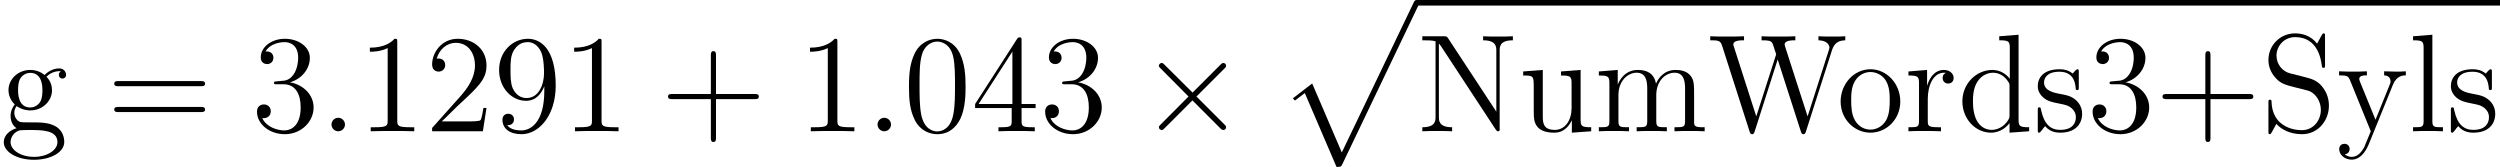
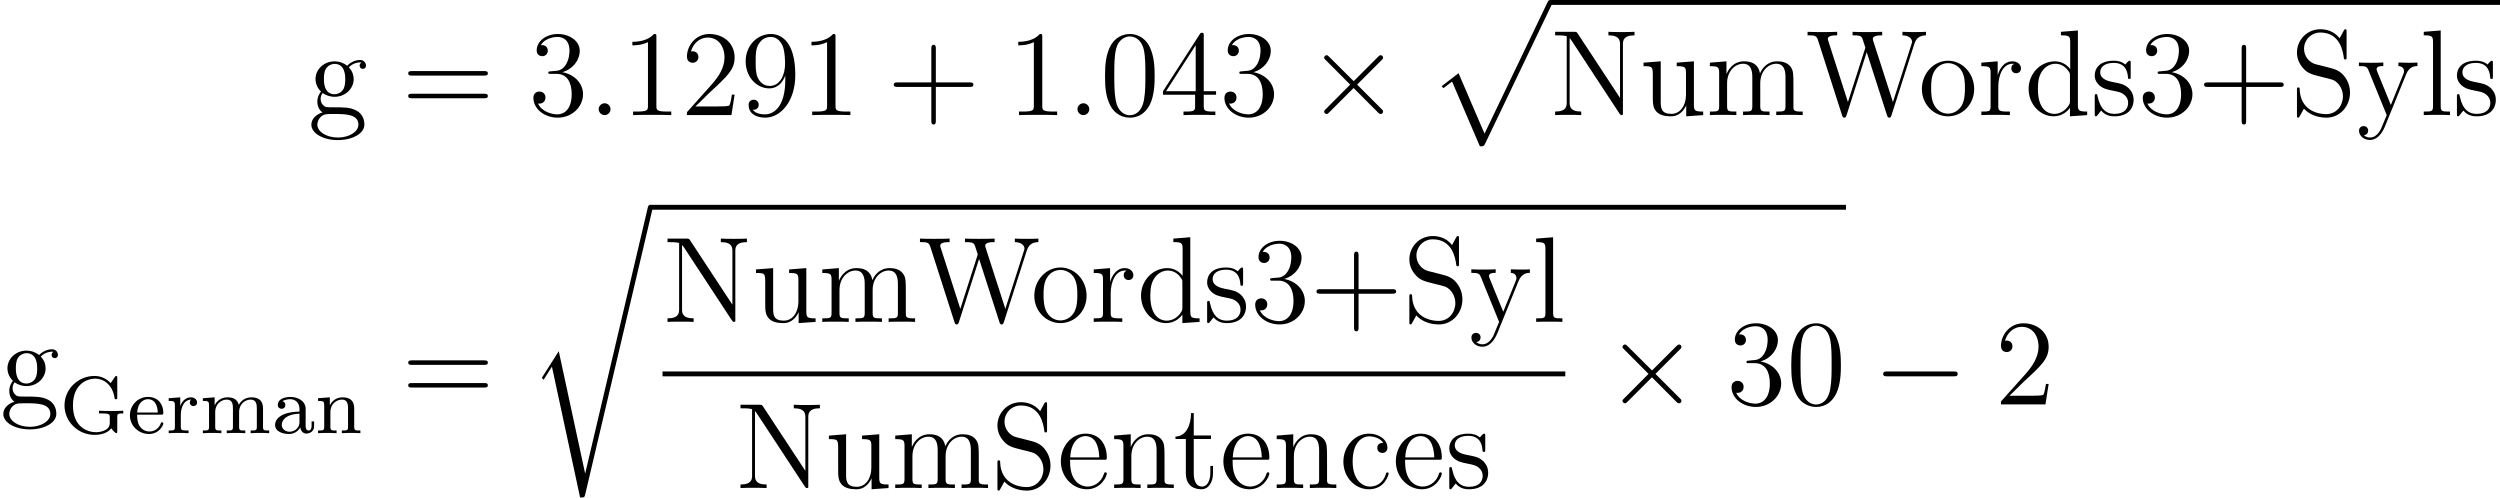
- <svg xmlns="http://www.w3.org/2000/svg" xmlns:xlink="http://www.w3.org/1999/xlink" version="1.1" width="242.819pt" height="16.211pt" viewBox="-.239 -.231 242.819 16.211">
+ <svg xmlns="http://www.w3.org/2000/svg" xmlns:xlink="http://www.w3.org/1999/xlink" version="1.1" width="276.946pt" height="55.113pt" viewBox="-.239 -.292 276.946 55.113">
  <defs>
+     <path id="g3-71" d="M5.643-1.578C5.643-1.897 5.675-1.937 6.233-1.937V-2.2C5.826-2.176 5.603-2.176 5.149-2.176C4.806-2.176 4.16-2.176 3.85-2.2V-1.937H4.129C4.886-1.937 4.91-1.841 4.91-1.546V-1.036C4.91-.877 4.91-.55 4.487-.319C4.089-.096 3.642-.096 3.547-.096C2.734-.096 1.299-.59 1.299-2.726C1.299-4.886 2.758-5.348 3.491-5.348C4.288-5.348 5.181-4.766 5.38-3.451C5.388-3.371 5.396-3.324 5.507-3.324C5.643-3.324 5.643-3.379 5.643-3.531V-5.404C5.643-5.531 5.643-5.611 5.539-5.611C5.483-5.611 5.475-5.603 5.404-5.499L4.997-4.91C4.655-5.276 4.129-5.611 3.411-5.611C1.817-5.611 .47-4.328 .47-2.726C.47-1.14 1.777 .167 3.435 .167C4.049 .167 4.734-.016 5.053-.486C5.197-.263 5.467 0 5.547 0C5.643 0 5.643-.088 5.643-.207V-1.578Z" />
+     <path id="g3-97" d="M3.347-2.375C3.347-3.156 2.59-3.555 1.865-3.555C1.203-3.555 .614-3.3 .614-2.774C.614-2.534 .781-2.391 .988-2.391C1.211-2.391 1.363-2.55 1.363-2.766C1.363-2.957 1.243-3.092 1.068-3.132C1.363-3.332 1.793-3.332 1.849-3.332C2.295-3.332 2.742-3.021 2.742-2.367V-2.12C2.279-2.096 1.745-2.072 1.188-1.841C.486-1.538 .351-1.076 .351-.813C.351-.128 1.156 .08 1.706 .08C2.287 .08 2.646-.247 2.821-.566C2.861-.263 3.068 .04 3.419 .04C3.499 .04 4.176 .008 4.176-.717V-1.156H3.929V-.717C3.929-.391 3.81-.263 3.642-.263C3.347-.263 3.347-.63 3.347-.717V-2.375ZM2.742-1.124C2.742-.351 2.088-.143 1.769-.143C1.355-.143 1.004-.422 1.004-.805C1.004-1.331 1.498-1.873 2.742-1.913V-1.124Z" />
+     <path id="g3-101" d="M3.292-1.817C3.467-1.817 3.515-1.817 3.515-2C3.515-2.71 3.124-3.555 2-3.555C1.012-3.555 .239-2.734 .239-1.745C.239-.717 1.1 .08 2.104 .08C3.116 .08 3.515-.773 3.515-.956C3.515-.988 3.491-1.068 3.387-1.068C3.3-1.068 3.284-1.012 3.268-.964C2.981-.191 2.295-.167 2.152-.167C1.793-.167 1.427-.335 1.188-.701S.948-1.578 .948-1.817H3.292ZM.956-2.024C1.028-3.14 1.706-3.332 2-3.332C2.933-3.332 2.965-2.208 2.973-2.024H.956Z" />
+     <path id="g3-109" d="M6.225-2.415C6.225-3.061 5.946-3.515 5.077-3.515C4.344-3.515 3.977-3.013 3.85-2.782C3.706-3.355 3.252-3.515 2.734-3.515C1.961-3.515 1.594-2.965 1.49-2.75H1.482V-3.515L.327-3.427V-3.164C.869-3.164 .933-3.108 .933-2.718V-.622C.933-.263 .837-.263 .327-.263V0C.669-.024 1.02-.024 1.235-.024C1.467-.024 1.801-.024 2.144 0V-.263C1.634-.263 1.538-.263 1.538-.622V-2.064C1.538-2.901 2.168-3.292 2.67-3.292C3.188-3.292 3.276-2.885 3.276-2.447V-.622C3.276-.263 3.18-.263 2.67-.263V0C3.013-.024 3.363-.024 3.579-.024C3.81-.024 4.144-.024 4.487 0V-.263C3.977-.263 3.881-.263 3.881-.622V-2.064C3.881-2.901 4.511-3.292 5.013-3.292C5.531-3.292 5.619-2.885 5.619-2.447V-.622C5.619-.263 5.523-.263 5.013-.263V0C5.356-.024 5.707-.024 5.922-.024C6.153-.024 6.488-.024 6.83 0V-.263C6.32-.263 6.225-.263 6.225-.622V-2.415Z" />
+     <path id="g3-110" d="M3.873-2.415C3.873-3.084 3.571-3.515 2.734-3.515C1.945-3.515 1.586-2.941 1.49-2.75H1.482V-3.515L.327-3.427V-3.164C.869-3.164 .933-3.108 .933-2.718V-.622C.933-.263 .837-.263 .327-.263V0C.669-.024 1.02-.024 1.235-.024C1.467-.024 1.801-.024 2.144 0V-.263C1.634-.263 1.538-.263 1.538-.622V-2.064C1.538-2.901 2.176-3.292 2.662-3.292S3.268-2.949 3.268-2.447V-.622C3.268-.263 3.172-.263 2.662-.263V0C3.005-.024 3.355-.024 3.571-.024C3.802-.024 4.136-.024 4.479 0V-.263C3.969-.263 3.873-.263 3.873-.622V-2.415Z" />
+     <path id="g3-114" d="M1.467-1.817C1.467-2.415 1.714-3.276 2.479-3.292C2.431-3.26 2.351-3.196 2.351-3.013C2.351-2.766 2.542-2.654 2.702-2.654C2.893-2.654 3.061-2.782 3.061-3.013C3.061-3.292 2.805-3.515 2.455-3.515C1.937-3.515 1.586-3.124 1.419-2.678H1.411V-3.515L.279-3.427V-3.164C.821-3.164 .885-3.108 .885-2.718V-.622C.885-.263 .789-.263 .279-.263V0C.59-.024 1.028-.024 1.219-.024C1.69-.024 1.706-.024 2.224 0V-.263H2.064C1.482-.263 1.467-.351 1.467-.638V-1.817Z" />
+     <path id="g4-43" d="M4.77-2.762H8.07C8.237-2.762 8.452-2.762 8.452-2.977C8.452-3.204 8.249-3.204 8.07-3.204H4.77V-6.504C4.77-6.671 4.77-6.886 4.555-6.886C4.328-6.886 4.328-6.683 4.328-6.504V-3.204H1.028C.861-3.204 .646-3.204 .646-2.989C.646-2.762 .849-2.762 1.028-2.762H4.328V.538C4.328 .705 4.328 .921 4.543 .921C4.77 .921 4.77 .717 4.77 .538V-2.762Z" />
+     <path id="g4-48" d="M5.356-3.826C5.356-4.818 5.296-5.786 4.866-6.695C4.376-7.687 3.515-7.95 2.929-7.95C2.236-7.95 1.387-7.603 .944-6.611C.61-5.858 .49-5.117 .49-3.826C.49-2.666 .574-1.793 1.004-.944C1.47-.036 2.295 .251 2.917 .251C3.957 .251 4.555-.371 4.902-1.064C5.332-1.961 5.356-3.132 5.356-3.826ZM2.917 .012C2.534 .012 1.757-.203 1.53-1.506C1.399-2.224 1.399-3.132 1.399-3.969C1.399-4.949 1.399-5.834 1.59-6.539C1.793-7.34 2.403-7.711 2.917-7.711C3.371-7.711 4.065-7.436 4.292-6.408C4.447-5.727 4.447-4.782 4.447-3.969C4.447-3.168 4.447-2.26 4.316-1.53C4.089-.215 3.335 .012 2.917 .012Z" />
+     <path id="g4-49" d="M3.443-7.663C3.443-7.938 3.443-7.95 3.204-7.95C2.917-7.627 2.319-7.185 1.088-7.185V-6.838C1.363-6.838 1.961-6.838 2.618-7.149V-.921C2.618-.49 2.582-.347 1.53-.347H1.16V0C1.482-.024 2.642-.024 3.037-.024S4.579-.024 4.902 0V-.347H4.531C3.479-.347 3.443-.49 3.443-.921V-7.663Z" />
+     <path id="g4-50" d="M5.26-2.008H4.997C4.961-1.805 4.866-1.148 4.746-.956C4.663-.849 3.981-.849 3.622-.849H1.411C1.733-1.124 2.463-1.889 2.774-2.176C4.591-3.85 5.26-4.471 5.26-5.655C5.26-7.03 4.172-7.95 2.786-7.95S.586-6.767 .586-5.738C.586-5.129 1.112-5.129 1.148-5.129C1.399-5.129 1.71-5.308 1.71-5.691C1.71-6.025 1.482-6.253 1.148-6.253C1.04-6.253 1.016-6.253 .98-6.241C1.207-7.054 1.853-7.603 2.63-7.603C3.646-7.603 4.268-6.755 4.268-5.655C4.268-4.639 3.682-3.754 3.001-2.989L.586-.287V0H4.949L5.26-2.008Z" />
+     <path id="g4-51" d="M2.2-4.292C1.997-4.28 1.949-4.268 1.949-4.16C1.949-4.041 2.008-4.041 2.224-4.041H2.774C3.79-4.041 4.244-3.204 4.244-2.056C4.244-.49 3.431-.072 2.845-.072C2.271-.072 1.291-.347 .944-1.136C1.327-1.076 1.674-1.291 1.674-1.722C1.674-2.068 1.423-2.307 1.088-2.307C.801-2.307 .49-2.14 .49-1.686C.49-.622 1.554 .251 2.881 .251C4.304 .251 5.356-.837 5.356-2.044C5.356-3.144 4.471-4.005 3.324-4.208C4.364-4.507 5.033-5.38 5.033-6.312C5.033-7.257 4.053-7.95 2.893-7.95C1.698-7.95 .813-7.221 .813-6.348C.813-5.87 1.184-5.774 1.363-5.774C1.614-5.774 1.901-5.954 1.901-6.312C1.901-6.695 1.614-6.862 1.351-6.862C1.279-6.862 1.255-6.862 1.219-6.85C1.674-7.663 2.798-7.663 2.857-7.663C3.252-7.663 4.029-7.484 4.029-6.312C4.029-6.085 3.993-5.416 3.646-4.902C3.288-4.376 2.881-4.34 2.558-4.328L2.2-4.292Z" />
+     <path id="g4-52" d="M4.316-7.783C4.316-8.01 4.316-8.07 4.148-8.07C4.053-8.07 4.017-8.07 3.921-7.926L.323-2.343V-1.997H3.467V-.909C3.467-.466 3.443-.347 2.57-.347H2.331V0C2.606-.024 3.551-.024 3.885-.024S5.177-.024 5.452 0V-.347H5.212C4.352-.347 4.316-.466 4.316-.909V-1.997H5.523V-2.343H4.316V-7.783ZM3.527-6.85V-2.343H.622L3.527-6.85Z" />
+     <path id="g4-57" d="M4.376-3.479C4.376-.658 3.12-.072 2.403-.072C2.116-.072 1.482-.108 1.184-.526H1.255C1.339-.502 1.769-.574 1.769-1.016C1.769-1.279 1.59-1.506 1.279-1.506S.777-1.303 .777-.992C.777-.251 1.375 .251 2.415 .251C3.909 .251 5.356-1.339 5.356-3.933C5.356-7.149 4.017-7.95 2.965-7.95C1.65-7.95 .49-6.85 .49-5.272S1.602-2.618 2.798-2.618C3.682-2.618 4.136-3.264 4.376-3.873V-3.479ZM2.845-2.857C2.092-2.857 1.769-3.467 1.662-3.694C1.47-4.148 1.47-4.722 1.47-5.26C1.47-5.93 1.47-6.504 1.781-6.994C1.997-7.317 2.319-7.663 2.965-7.663C3.646-7.663 3.993-7.066 4.113-6.791C4.352-6.205 4.352-5.189 4.352-5.009C4.352-4.005 3.897-2.857 2.845-2.857Z" />
+     <path id="g4-61" d="M8.07-3.873C8.237-3.873 8.452-3.873 8.452-4.089C8.452-4.316 8.249-4.316 8.07-4.316H1.028C.861-4.316 .646-4.316 .646-4.101C.646-3.873 .849-3.873 1.028-3.873H8.07ZM8.07-1.65C8.237-1.65 8.452-1.65 8.452-1.865C8.452-2.092 8.249-2.092 8.07-2.092H1.028C.861-2.092 .646-2.092 .646-1.877C.646-1.65 .849-1.65 1.028-1.65H8.07Z" />
+     <path id="g4-78" d="M2.702-7.998C2.594-8.153 2.582-8.165 2.319-8.165H.49V-7.819C1.004-7.819 1.303-7.819 1.626-7.735V-1.255C1.626-.909 1.626-.347 .49-.347V0C.801-.024 1.435-.024 1.769-.024S2.738-.024 3.049 0V-.347C1.913-.347 1.913-.909 1.913-1.255V-7.544C2.008-7.448 2.008-7.424 2.116-7.281L6.779-.179C6.898-.012 6.91 0 6.994 0C7.101 0 7.125-.048 7.137-.072V-6.91C7.137-7.257 7.137-7.819 8.273-7.819V-8.165C7.962-8.141 7.329-8.141 6.994-8.141S6.025-8.141 5.715-8.165V-7.819C6.85-7.819 6.85-7.257 6.85-6.91V-1.686L2.702-7.998Z" />
+     <path id="g4-83" d="M2.487-4.985C1.877-5.141 1.339-5.738 1.339-6.504C1.339-7.34 2.008-8.094 2.941-8.094C4.902-8.094 5.165-6.157 5.236-5.643C5.26-5.499 5.26-5.452 5.38-5.452C5.511-5.452 5.511-5.511 5.511-5.727V-8.141C5.511-8.357 5.511-8.416 5.392-8.416C5.356-8.416 5.308-8.416 5.224-8.261L4.83-7.532C4.256-8.273 3.467-8.416 2.941-8.416C1.614-8.416 .646-7.352 .646-6.133C.646-5.559 .849-5.033 1.291-4.555C1.71-4.089 2.128-3.981 2.977-3.766C3.395-3.67 4.053-3.503 4.22-3.431C4.782-3.156 5.153-2.511 5.153-1.841C5.153-.944 4.519-.096 3.527-.096C2.989-.096 2.248-.227 1.662-.741C.968-1.363 .921-2.224 .909-2.618C.897-2.714 .801-2.714 .777-2.714C.646-2.714 .646-2.654 .646-2.439V-.024C.646 .191 .646 .251 .765 .251C.837 .251 .849 .227 .933 .084C.98-.012 1.231-.454 1.327-.634C1.757-.155 2.511 .251 3.539 .251C4.878 .251 5.846-.885 5.846-2.2C5.846-2.929 5.571-3.467 5.248-3.862C4.806-4.4 4.268-4.531 3.802-4.651L2.487-4.985Z" />
+     <path id="g4-87" d="M10.676-6.994C10.867-7.568 11.214-7.807 11.812-7.819V-8.165C11.298-8.141 11.274-8.141 10.748-8.141C10.437-8.141 9.791-8.141 9.504-8.165V-7.819C10.234-7.807 10.449-7.424 10.449-7.185C10.449-7.125 10.413-7.03 10.389-6.946L8.572-1.279L6.635-7.293C6.623-7.329 6.599-7.424 6.599-7.46C6.599-7.819 7.233-7.819 7.52-7.819V-8.165C7.233-8.141 6.348-8.141 6.001-8.141S4.926-8.141 4.615-8.165V-7.819C5.248-7.819 5.416-7.783 5.547-7.568C5.631-7.412 5.715-7.042 5.87-6.611L4.16-1.279L2.248-7.233C2.188-7.4 2.188-7.424 2.188-7.46C2.188-7.819 2.798-7.819 3.108-7.819V-8.165C2.833-8.141 1.925-8.141 1.59-8.141C1.243-8.141 .514-8.141 .203-8.165V-7.819C.849-7.819 1.076-7.819 1.219-7.364L3.587 .024C3.646 .203 3.694 .251 3.802 .251C3.897 .251 3.957 .215 4.017 .036L6.001-6.169L7.998 .036C8.058 .215 8.118 .251 8.213 .251C8.321 .251 8.369 .203 8.428 .024L10.676-6.994Z" />
+     <path id="g4-99" d="M4.328-4.423C4.184-4.423 3.742-4.423 3.742-3.933C3.742-3.646 3.945-3.443 4.232-3.443C4.507-3.443 4.734-3.61 4.734-3.957C4.734-4.758 3.897-5.332 2.929-5.332C1.53-5.332 .418-4.089 .418-2.582C.418-1.052 1.566 .12 2.917 .12C4.495 .12 4.854-1.315 4.854-1.423S4.77-1.53 4.734-1.53C4.627-1.53 4.615-1.494 4.579-1.351C4.316-.502 3.67-.143 3.025-.143C2.295-.143 1.327-.777 1.327-2.594C1.327-4.579 2.343-5.069 2.941-5.069C3.395-5.069 4.053-4.89 4.328-4.423Z" />
+     <path id="g4-100" d="M3.587-8.165V-7.819C4.4-7.819 4.495-7.735 4.495-7.149V-4.507C4.244-4.854 3.73-5.272 3.001-5.272C1.614-5.272 .418-4.101 .418-2.57C.418-1.052 1.554 .12 2.869 .12C3.778 .12 4.304-.478 4.471-.705V.12L6.157 0V-.347C5.344-.347 5.248-.43 5.248-1.016V-8.297L3.587-8.165ZM4.471-1.399C4.471-1.184 4.471-1.148 4.304-.885C4.017-.466 3.527-.12 2.929-.12C2.618-.12 1.327-.239 1.327-2.558C1.327-3.419 1.47-3.897 1.733-4.292C1.973-4.663 2.451-5.033 3.049-5.033C3.79-5.033 4.208-4.495 4.328-4.304C4.471-4.101 4.471-4.077 4.471-3.862V-1.399Z" />
+     <path id="g4-101" d="M4.579-2.774C4.842-2.774 4.866-2.774 4.866-3.001C4.866-4.208 4.22-5.332 2.774-5.332C1.411-5.332 .359-4.101 .359-2.618C.359-1.04 1.578 .12 2.905 .12C4.328 .12 4.866-1.172 4.866-1.423C4.866-1.494 4.806-1.542 4.734-1.542C4.639-1.542 4.615-1.482 4.591-1.423C4.28-.418 3.479-.143 2.977-.143S1.267-.478 1.267-2.546V-2.774H4.579ZM1.279-3.001C1.375-4.878 2.427-5.093 2.762-5.093C4.041-5.093 4.113-3.407 4.125-3.001H1.279Z" />
+     <path id="g4-103" d="M1.423-2.164C1.985-1.793 2.463-1.793 2.594-1.793C3.67-1.793 4.471-2.606 4.471-3.527C4.471-3.85 4.376-4.304 3.993-4.686C4.459-5.165 5.021-5.165 5.081-5.165C5.129-5.165 5.189-5.165 5.236-5.141C5.117-5.093 5.057-4.973 5.057-4.842C5.057-4.674 5.177-4.531 5.368-4.531C5.464-4.531 5.679-4.591 5.679-4.854C5.679-5.069 5.511-5.404 5.093-5.404C4.471-5.404 4.005-5.021 3.838-4.842C3.479-5.117 3.061-5.272 2.606-5.272C1.53-5.272 .729-4.459 .729-3.539C.729-2.857 1.148-2.415 1.267-2.307C1.124-2.128 .909-1.781 .909-1.315C.909-.622 1.327-.323 1.423-.263C.873-.108 .323 .323 .323 .944C.323 1.769 1.447 2.451 2.917 2.451C4.34 2.451 5.523 1.817 5.523 .921C5.523 .622 5.44-.084 4.722-.454C4.113-.765 3.515-.765 2.487-.765C1.757-.765 1.674-.765 1.459-.992C1.339-1.112 1.231-1.339 1.231-1.59C1.231-1.793 1.303-1.997 1.423-2.164ZM2.606-2.044C1.554-2.044 1.554-3.252 1.554-3.527C1.554-3.742 1.554-4.232 1.757-4.555C1.985-4.902 2.343-5.021 2.594-5.021C3.646-5.021 3.646-3.814 3.646-3.539C3.646-3.324 3.646-2.833 3.443-2.511C3.216-2.164 2.857-2.044 2.606-2.044ZM2.929 2.2C1.781 2.2 .909 1.614 .909 .933C.909 .837 .933 .371 1.387 .06C1.65-.108 1.757-.108 2.594-.108C3.587-.108 4.937-.108 4.937 .933C4.937 1.638 4.029 2.2 2.929 2.2Z" />
+     <path id="g4-108" d="M2.056-8.297L.395-8.165V-7.819C1.207-7.819 1.303-7.735 1.303-7.149V-.885C1.303-.347 1.172-.347 .395-.347V0C.729-.024 1.315-.024 1.674-.024S2.63-.024 2.965 0V-.347C2.2-.347 2.056-.347 2.056-.885V-8.297Z" />
+     <path id="g4-109" d="M8.572-2.905C8.572-4.017 8.572-4.352 8.297-4.734C7.95-5.2 7.388-5.272 6.982-5.272C5.99-5.272 5.487-4.555 5.296-4.089C5.129-5.009 4.483-5.272 3.73-5.272C2.57-5.272 2.116-4.28 2.02-4.041H2.008V-5.272L.383-5.141V-4.794C1.196-4.794 1.291-4.71 1.291-4.125V-.885C1.291-.347 1.16-.347 .383-.347V0C.693-.024 1.339-.024 1.674-.024C2.02-.024 2.666-.024 2.977 0V-.347C2.212-.347 2.068-.347 2.068-.885V-3.108C2.068-4.364 2.893-5.033 3.634-5.033S4.543-4.423 4.543-3.694V-.885C4.543-.347 4.411-.347 3.634-.347V0C3.945-.024 4.591-.024 4.926-.024C5.272-.024 5.918-.024 6.229 0V-.347C5.464-.347 5.32-.347 5.32-.885V-3.108C5.32-4.364 6.145-5.033 6.886-5.033S7.795-4.423 7.795-3.694V-.885C7.795-.347 7.663-.347 6.886-.347V0C7.197-.024 7.843-.024 8.177-.024C8.524-.024 9.17-.024 9.48 0V-.347C8.883-.347 8.584-.347 8.572-.705V-2.905Z" />
+     <path id="g4-110" d="M5.32-2.905C5.32-4.017 5.32-4.352 5.045-4.734C4.698-5.2 4.136-5.272 3.73-5.272C2.57-5.272 2.116-4.28 2.02-4.041H2.008V-5.272L.383-5.141V-4.794C1.196-4.794 1.291-4.71 1.291-4.125V-.885C1.291-.347 1.16-.347 .383-.347V0C.693-.024 1.339-.024 1.674-.024C2.02-.024 2.666-.024 2.977 0V-.347C2.212-.347 2.068-.347 2.068-.885V-3.108C2.068-4.364 2.893-5.033 3.634-5.033S4.543-4.423 4.543-3.694V-.885C4.543-.347 4.411-.347 3.634-.347V0C3.945-.024 4.591-.024 4.926-.024C5.272-.024 5.918-.024 6.229 0V-.347C5.631-.347 5.332-.347 5.32-.705V-2.905Z" />
+     <path id="g4-111" d="M5.487-2.558C5.487-4.101 4.316-5.332 2.929-5.332C1.494-5.332 .359-4.065 .359-2.558C.359-1.028 1.554 .12 2.917 .12C4.328 .12 5.487-1.052 5.487-2.558ZM2.929-.143C2.487-.143 1.949-.335 1.602-.921C1.279-1.459 1.267-2.164 1.267-2.666C1.267-3.12 1.267-3.85 1.638-4.388C1.973-4.902 2.499-5.093 2.917-5.093C3.383-5.093 3.885-4.878 4.208-4.411C4.579-3.862 4.579-3.108 4.579-2.666C4.579-2.248 4.579-1.506 4.268-.944C3.933-.371 3.383-.143 2.929-.143Z" />
+     <path id="g4-114" d="M1.997-2.786C1.997-3.945 2.475-5.033 3.395-5.033C3.491-5.033 3.515-5.033 3.563-5.021C3.467-4.973 3.276-4.902 3.276-4.579C3.276-4.232 3.551-4.101 3.742-4.101C3.981-4.101 4.22-4.256 4.22-4.579C4.22-4.937 3.897-5.272 3.383-5.272C2.367-5.272 2.02-4.172 1.949-3.945H1.937V-5.272L.335-5.141V-4.794C1.148-4.794 1.243-4.71 1.243-4.125V-.885C1.243-.347 1.112-.347 .335-.347V0C.669-.024 1.327-.024 1.686-.024C2.008-.024 2.857-.024 3.132 0V-.347H2.893C2.02-.347 1.997-.478 1.997-.909V-2.786Z" />
+     <path id="g4-115" d="M3.921-5.057C3.921-5.272 3.921-5.332 3.802-5.332C3.706-5.332 3.479-5.069 3.395-4.961C3.025-5.26 2.654-5.332 2.271-5.332C.825-5.332 .395-4.543 .395-3.885C.395-3.754 .395-3.335 .849-2.917C1.231-2.582 1.638-2.499 2.188-2.391C2.845-2.26 3.001-2.224 3.3-1.985C3.515-1.805 3.67-1.542 3.67-1.207C3.67-.693 3.371-.12 2.319-.12C1.53-.12 .956-.574 .693-1.769C.646-1.985 .646-1.997 .634-2.008C.61-2.056 .562-2.056 .526-2.056C.395-2.056 .395-1.997 .395-1.781V-.155C.395 .06 .395 .12 .514 .12C.574 .12 .586 .108 .789-.143C.849-.227 .849-.251 1.028-.442C1.482 .12 2.128 .12 2.331 .12C3.587 .12 4.208-.574 4.208-1.518C4.208-2.164 3.814-2.546 3.706-2.654C3.276-3.025 2.953-3.096 2.164-3.24C1.805-3.312 .933-3.479 .933-4.196C.933-4.567 1.184-5.117 2.26-5.117C3.563-5.117 3.634-4.005 3.658-3.634C3.67-3.539 3.754-3.539 3.79-3.539C3.921-3.539 3.921-3.599 3.921-3.814V-5.057Z" />
+     <path id="g4-116" d="M2.008-4.806H3.694V-5.153H2.008V-7.352H1.745C1.733-6.229 1.303-5.081 .215-5.045V-4.806H1.231V-1.482C1.231-.155 2.116 .12 2.75 .12C3.503 .12 3.897-.622 3.897-1.482V-2.164H3.634V-1.506C3.634-.646 3.288-.143 2.821-.143C2.008-.143 2.008-1.255 2.008-1.459V-4.806Z" />
+     <path id="g4-117" d="M3.634-5.141V-4.794C4.447-4.794 4.543-4.71 4.543-4.125V-1.985C4.543-.968 4.005-.12 3.108-.12C2.128-.12 2.068-.681 2.068-1.315V-5.272L.383-5.141V-4.794C1.291-4.794 1.291-4.758 1.291-3.694V-1.901C1.291-1.16 1.291-.729 1.65-.335C1.937-.024 2.427 .12 3.037 .12C3.24 .12 3.622 .12 4.029-.227C4.376-.502 4.567-.956 4.567-.956V.12L6.229 0V-.347C5.416-.347 5.32-.43 5.32-1.016V-5.272L3.634-5.141Z" />
+     <path id="g4-121" d="M4.842-3.993C5.165-4.794 5.727-4.806 5.954-4.806V-5.153C5.607-5.129 5.44-5.129 5.057-5.129C4.782-5.129 4.758-5.129 4.089-5.153V-4.806C4.531-4.782 4.639-4.507 4.639-4.292C4.639-4.184 4.615-4.125 4.567-4.005L3.347-.992L2.02-4.244C1.949-4.411 1.949-4.483 1.949-4.495C1.949-4.806 2.367-4.806 2.606-4.806V-5.153C2.295-5.129 1.71-5.129 1.375-5.129C.921-5.129 .897-5.129 .215-5.153V-4.806C.909-4.806 1.004-4.746 1.16-4.376L2.941 0C2.415 1.267 2.415 1.291 2.367 1.387C2.164 1.745 1.841 2.2 1.303 2.2C.933 2.2 .705 1.985 .705 1.985S1.124 1.937 1.124 1.518C1.124 1.231 .897 1.076 .681 1.076C.478 1.076 .227 1.196 .227 1.542C.227 1.997 .669 2.439 1.303 2.439C1.973 2.439 2.463 1.853 2.774 1.1L4.842-3.993Z" />
+     <path id="g2-58" d="M2.2-.574C2.2-.921 1.913-1.16 1.626-1.16C1.279-1.16 1.04-.873 1.04-.586C1.04-.239 1.327 0 1.614 0C1.961 0 2.2-.287 2.2-.574Z" />
+     <path id="g1-0" d="M7.878-2.75C8.082-2.75 8.297-2.75 8.297-2.989S8.082-3.228 7.878-3.228H1.411C1.207-3.228 .992-3.228 .992-2.989S1.207-2.75 1.411-2.75H7.878Z" />
+     <path id="g1-2" d="M4.651-3.324L2.26-5.703C2.116-5.846 2.092-5.87 1.997-5.87C1.877-5.87 1.757-5.762 1.757-5.631C1.757-5.547 1.781-5.523 1.913-5.392L4.304-2.989L1.913-.586C1.781-.454 1.757-.43 1.757-.347C1.757-.215 1.877-.108 1.997-.108C2.092-.108 2.116-.132 2.26-.275L4.639-2.654L7.113-.179C7.137-.167 7.221-.108 7.293-.108C7.436-.108 7.532-.215 7.532-.347C7.532-.371 7.532-.418 7.496-.478C7.484-.502 5.583-2.379 4.985-2.989L7.173-5.177C7.233-5.248 7.412-5.404 7.472-5.475C7.484-5.499 7.532-5.547 7.532-5.631C7.532-5.762 7.436-5.87 7.293-5.87C7.197-5.87 7.149-5.822 7.018-5.691L4.651-3.324Z" />
    <path id="g0-112" d="M5.069 13.868C5.44 13.868 5.452 13.856 5.571 13.629L12.111-.024C12.194-.179 12.194-.203 12.194-.239C12.194-.371 12.099-.478 11.955-.478C11.8-.478 11.752-.371 11.692-.239L5.523 12.625L2.977 6.695L1.315 7.974L1.494 8.165L2.343 7.52L5.069 13.868Z" />
-     <path id="g1-2" d="M4.651-3.324L2.26-5.703C2.116-5.846 2.092-5.87 1.997-5.87C1.877-5.87 1.757-5.762 1.757-5.631C1.757-5.547 1.781-5.523 1.913-5.392L4.304-2.989L1.913-.586C1.781-.454 1.757-.43 1.757-.347C1.757-.215 1.877-.108 1.997-.108C2.092-.108 2.116-.132 2.26-.275L4.639-2.654L7.113-.179C7.137-.167 7.221-.108 7.293-.108C7.436-.108 7.532-.215 7.532-.347C7.532-.371 7.532-.418 7.496-.478C7.484-.502 5.583-2.379 4.985-2.989L7.173-5.177C7.233-5.248 7.412-5.404 7.472-5.475C7.484-5.499 7.532-5.547 7.532-5.631C7.532-5.762 7.436-5.87 7.293-5.87C7.197-5.87 7.149-5.822 7.018-5.691L4.651-3.324Z" />
-     <path id="g2-58" d="M2.2-.574C2.2-.921 1.913-1.16 1.626-1.16C1.279-1.16 1.04-.873 1.04-.586C1.04-.239 1.327 0 1.614 0C1.961 0 2.2-.287 2.2-.574Z" />
-     <path id="g3-43" d="M4.77-2.762H8.07C8.237-2.762 8.452-2.762 8.452-2.977C8.452-3.204 8.249-3.204 8.07-3.204H4.77V-6.504C4.77-6.671 4.77-6.886 4.555-6.886C4.328-6.886 4.328-6.683 4.328-6.504V-3.204H1.028C.861-3.204 .646-3.204 .646-2.989C.646-2.762 .849-2.762 1.028-2.762H4.328V.538C4.328 .705 4.328 .921 4.543 .921C4.77 .921 4.77 .717 4.77 .538V-2.762Z" />
-     <path id="g3-48" d="M5.356-3.826C5.356-4.818 5.296-5.786 4.866-6.695C4.376-7.687 3.515-7.95 2.929-7.95C2.236-7.95 1.387-7.603 .944-6.611C.61-5.858 .49-5.117 .49-3.826C.49-2.666 .574-1.793 1.004-.944C1.47-.036 2.295 .251 2.917 .251C3.957 .251 4.555-.371 4.902-1.064C5.332-1.961 5.356-3.132 5.356-3.826ZM2.917 .012C2.534 .012 1.757-.203 1.53-1.506C1.399-2.224 1.399-3.132 1.399-3.969C1.399-4.949 1.399-5.834 1.59-6.539C1.793-7.34 2.403-7.711 2.917-7.711C3.371-7.711 4.065-7.436 4.292-6.408C4.447-5.727 4.447-4.782 4.447-3.969C4.447-3.168 4.447-2.26 4.316-1.53C4.089-.215 3.335 .012 2.917 .012Z" />
-     <path id="g3-49" d="M3.443-7.663C3.443-7.938 3.443-7.95 3.204-7.95C2.917-7.627 2.319-7.185 1.088-7.185V-6.838C1.363-6.838 1.961-6.838 2.618-7.149V-.921C2.618-.49 2.582-.347 1.53-.347H1.16V0C1.482-.024 2.642-.024 3.037-.024S4.579-.024 4.902 0V-.347H4.531C3.479-.347 3.443-.49 3.443-.921V-7.663Z" />
-     <path id="g3-50" d="M5.26-2.008H4.997C4.961-1.805 4.866-1.148 4.746-.956C4.663-.849 3.981-.849 3.622-.849H1.411C1.733-1.124 2.463-1.889 2.774-2.176C4.591-3.85 5.26-4.471 5.26-5.655C5.26-7.03 4.172-7.95 2.786-7.95S.586-6.767 .586-5.738C.586-5.129 1.112-5.129 1.148-5.129C1.399-5.129 1.71-5.308 1.71-5.691C1.71-6.025 1.482-6.253 1.148-6.253C1.04-6.253 1.016-6.253 .98-6.241C1.207-7.054 1.853-7.603 2.63-7.603C3.646-7.603 4.268-6.755 4.268-5.655C4.268-4.639 3.682-3.754 3.001-2.989L.586-.287V0H4.949L5.26-2.008Z" />
-     <path id="g3-51" d="M2.2-4.292C1.997-4.28 1.949-4.268 1.949-4.16C1.949-4.041 2.008-4.041 2.224-4.041H2.774C3.79-4.041 4.244-3.204 4.244-2.056C4.244-.49 3.431-.072 2.845-.072C2.271-.072 1.291-.347 .944-1.136C1.327-1.076 1.674-1.291 1.674-1.722C1.674-2.068 1.423-2.307 1.088-2.307C.801-2.307 .49-2.14 .49-1.686C.49-.622 1.554 .251 2.881 .251C4.304 .251 5.356-.837 5.356-2.044C5.356-3.144 4.471-4.005 3.324-4.208C4.364-4.507 5.033-5.38 5.033-6.312C5.033-7.257 4.053-7.95 2.893-7.95C1.698-7.95 .813-7.221 .813-6.348C.813-5.87 1.184-5.774 1.363-5.774C1.614-5.774 1.901-5.954 1.901-6.312C1.901-6.695 1.614-6.862 1.351-6.862C1.279-6.862 1.255-6.862 1.219-6.85C1.674-7.663 2.798-7.663 2.857-7.663C3.252-7.663 4.029-7.484 4.029-6.312C4.029-6.085 3.993-5.416 3.646-4.902C3.288-4.376 2.881-4.34 2.558-4.328L2.2-4.292Z" />
-     <path id="g3-52" d="M4.316-7.783C4.316-8.01 4.316-8.07 4.148-8.07C4.053-8.07 4.017-8.07 3.921-7.926L.323-2.343V-1.997H3.467V-.909C3.467-.466 3.443-.347 2.57-.347H2.331V0C2.606-.024 3.551-.024 3.885-.024S5.177-.024 5.452 0V-.347H5.212C4.352-.347 4.316-.466 4.316-.909V-1.997H5.523V-2.343H4.316V-7.783ZM3.527-6.85V-2.343H.622L3.527-6.85Z" />
-     <path id="g3-57" d="M4.376-3.479C4.376-.658 3.12-.072 2.403-.072C2.116-.072 1.482-.108 1.184-.526H1.255C1.339-.502 1.769-.574 1.769-1.016C1.769-1.279 1.59-1.506 1.279-1.506S.777-1.303 .777-.992C.777-.251 1.375 .251 2.415 .251C3.909 .251 5.356-1.339 5.356-3.933C5.356-7.149 4.017-7.95 2.965-7.95C1.65-7.95 .49-6.85 .49-5.272S1.602-2.618 2.798-2.618C3.682-2.618 4.136-3.264 4.376-3.873V-3.479ZM2.845-2.857C2.092-2.857 1.769-3.467 1.662-3.694C1.47-4.148 1.47-4.722 1.47-5.26C1.47-5.93 1.47-6.504 1.781-6.994C1.997-7.317 2.319-7.663 2.965-7.663C3.646-7.663 3.993-7.066 4.113-6.791C4.352-6.205 4.352-5.189 4.352-5.009C4.352-4.005 3.897-2.857 2.845-2.857Z" />
-     <path id="g3-61" d="M8.07-3.873C8.237-3.873 8.452-3.873 8.452-4.089C8.452-4.316 8.249-4.316 8.07-4.316H1.028C.861-4.316 .646-4.316 .646-4.101C.646-3.873 .849-3.873 1.028-3.873H8.07ZM8.07-1.65C8.237-1.65 8.452-1.65 8.452-1.865C8.452-2.092 8.249-2.092 8.07-2.092H1.028C.861-2.092 .646-2.092 .646-1.877C.646-1.65 .849-1.65 1.028-1.65H8.07Z" />
-     <path id="g3-78" d="M2.702-7.998C2.594-8.153 2.582-8.165 2.319-8.165H.49V-7.819C1.004-7.819 1.303-7.819 1.626-7.735V-1.255C1.626-.909 1.626-.347 .49-.347V0C.801-.024 1.435-.024 1.769-.024S2.738-.024 3.049 0V-.347C1.913-.347 1.913-.909 1.913-1.255V-7.544C2.008-7.448 2.008-7.424 2.116-7.281L6.779-.179C6.898-.012 6.91 0 6.994 0C7.101 0 7.125-.048 7.137-.072V-6.91C7.137-7.257 7.137-7.819 8.273-7.819V-8.165C7.962-8.141 7.329-8.141 6.994-8.141S6.025-8.141 5.715-8.165V-7.819C6.85-7.819 6.85-7.257 6.85-6.91V-1.686L2.702-7.998Z" />
-     <path id="g3-83" d="M2.487-4.985C1.877-5.141 1.339-5.738 1.339-6.504C1.339-7.34 2.008-8.094 2.941-8.094C4.902-8.094 5.165-6.157 5.236-5.643C5.26-5.499 5.26-5.452 5.38-5.452C5.511-5.452 5.511-5.511 5.511-5.727V-8.141C5.511-8.357 5.511-8.416 5.392-8.416C5.356-8.416 5.308-8.416 5.224-8.261L4.83-7.532C4.256-8.273 3.467-8.416 2.941-8.416C1.614-8.416 .646-7.352 .646-6.133C.646-5.559 .849-5.033 1.291-4.555C1.71-4.089 2.128-3.981 2.977-3.766C3.395-3.67 4.053-3.503 4.22-3.431C4.782-3.156 5.153-2.511 5.153-1.841C5.153-.944 4.519-.096 3.527-.096C2.989-.096 2.248-.227 1.662-.741C.968-1.363 .921-2.224 .909-2.618C.897-2.714 .801-2.714 .777-2.714C.646-2.714 .646-2.654 .646-2.439V-.024C.646 .191 .646 .251 .765 .251C.837 .251 .849 .227 .933 .084C.98-.012 1.231-.454 1.327-.634C1.757-.155 2.511 .251 3.539 .251C4.878 .251 5.846-.885 5.846-2.2C5.846-2.929 5.571-3.467 5.248-3.862C4.806-4.4 4.268-4.531 3.802-4.651L2.487-4.985Z" />
-     <path id="g3-87" d="M10.676-6.994C10.867-7.568 11.214-7.807 11.812-7.819V-8.165C11.298-8.141 11.274-8.141 10.748-8.141C10.437-8.141 9.791-8.141 9.504-8.165V-7.819C10.234-7.807 10.449-7.424 10.449-7.185C10.449-7.125 10.413-7.03 10.389-6.946L8.572-1.279L6.635-7.293C6.623-7.329 6.599-7.424 6.599-7.46C6.599-7.819 7.233-7.819 7.52-7.819V-8.165C7.233-8.141 6.348-8.141 6.001-8.141S4.926-8.141 4.615-8.165V-7.819C5.248-7.819 5.416-7.783 5.547-7.568C5.631-7.412 5.715-7.042 5.87-6.611L4.16-1.279L2.248-7.233C2.188-7.4 2.188-7.424 2.188-7.46C2.188-7.819 2.798-7.819 3.108-7.819V-8.165C2.833-8.141 1.925-8.141 1.59-8.141C1.243-8.141 .514-8.141 .203-8.165V-7.819C.849-7.819 1.076-7.819 1.219-7.364L3.587 .024C3.646 .203 3.694 .251 3.802 .251C3.897 .251 3.957 .215 4.017 .036L6.001-6.169L7.998 .036C8.058 .215 8.118 .251 8.213 .251C8.321 .251 8.369 .203 8.428 .024L10.676-6.994Z" />
-     <path id="g3-100" d="M3.587-8.165V-7.819C4.4-7.819 4.495-7.735 4.495-7.149V-4.507C4.244-4.854 3.73-5.272 3.001-5.272C1.614-5.272 .418-4.101 .418-2.57C.418-1.052 1.554 .12 2.869 .12C3.778 .12 4.304-.478 4.471-.705V.12L6.157 0V-.347C5.344-.347 5.248-.43 5.248-1.016V-8.297L3.587-8.165ZM4.471-1.399C4.471-1.184 4.471-1.148 4.304-.885C4.017-.466 3.527-.12 2.929-.12C2.618-.12 1.327-.239 1.327-2.558C1.327-3.419 1.47-3.897 1.733-4.292C1.973-4.663 2.451-5.033 3.049-5.033C3.79-5.033 4.208-4.495 4.328-4.304C4.471-4.101 4.471-4.077 4.471-3.862V-1.399Z" />
-     <path id="g3-103" d="M1.423-2.164C1.985-1.793 2.463-1.793 2.594-1.793C3.67-1.793 4.471-2.606 4.471-3.527C4.471-3.85 4.376-4.304 3.993-4.686C4.459-5.165 5.021-5.165 5.081-5.165C5.129-5.165 5.189-5.165 5.236-5.141C5.117-5.093 5.057-4.973 5.057-4.842C5.057-4.674 5.177-4.531 5.368-4.531C5.464-4.531 5.679-4.591 5.679-4.854C5.679-5.069 5.511-5.404 5.093-5.404C4.471-5.404 4.005-5.021 3.838-4.842C3.479-5.117 3.061-5.272 2.606-5.272C1.53-5.272 .729-4.459 .729-3.539C.729-2.857 1.148-2.415 1.267-2.307C1.124-2.128 .909-1.781 .909-1.315C.909-.622 1.327-.323 1.423-.263C.873-.108 .323 .323 .323 .944C.323 1.769 1.447 2.451 2.917 2.451C4.34 2.451 5.523 1.817 5.523 .921C5.523 .622 5.44-.084 4.722-.454C4.113-.765 3.515-.765 2.487-.765C1.757-.765 1.674-.765 1.459-.992C1.339-1.112 1.231-1.339 1.231-1.59C1.231-1.793 1.303-1.997 1.423-2.164ZM2.606-2.044C1.554-2.044 1.554-3.252 1.554-3.527C1.554-3.742 1.554-4.232 1.757-4.555C1.985-4.902 2.343-5.021 2.594-5.021C3.646-5.021 3.646-3.814 3.646-3.539C3.646-3.324 3.646-2.833 3.443-2.511C3.216-2.164 2.857-2.044 2.606-2.044ZM2.929 2.2C1.781 2.2 .909 1.614 .909 .933C.909 .837 .933 .371 1.387 .06C1.65-.108 1.757-.108 2.594-.108C3.587-.108 4.937-.108 4.937 .933C4.937 1.638 4.029 2.2 2.929 2.2Z" />
-     <path id="g3-108" d="M2.056-8.297L.395-8.165V-7.819C1.207-7.819 1.303-7.735 1.303-7.149V-.885C1.303-.347 1.172-.347 .395-.347V0C.729-.024 1.315-.024 1.674-.024S2.63-.024 2.965 0V-.347C2.2-.347 2.056-.347 2.056-.885V-8.297Z" />
-     <path id="g3-109" d="M8.572-2.905C8.572-4.017 8.572-4.352 8.297-4.734C7.95-5.2 7.388-5.272 6.982-5.272C5.99-5.272 5.487-4.555 5.296-4.089C5.129-5.009 4.483-5.272 3.73-5.272C2.57-5.272 2.116-4.28 2.02-4.041H2.008V-5.272L.383-5.141V-4.794C1.196-4.794 1.291-4.71 1.291-4.125V-.885C1.291-.347 1.16-.347 .383-.347V0C.693-.024 1.339-.024 1.674-.024C2.02-.024 2.666-.024 2.977 0V-.347C2.212-.347 2.068-.347 2.068-.885V-3.108C2.068-4.364 2.893-5.033 3.634-5.033S4.543-4.423 4.543-3.694V-.885C4.543-.347 4.411-.347 3.634-.347V0C3.945-.024 4.591-.024 4.926-.024C5.272-.024 5.918-.024 6.229 0V-.347C5.464-.347 5.32-.347 5.32-.885V-3.108C5.32-4.364 6.145-5.033 6.886-5.033S7.795-4.423 7.795-3.694V-.885C7.795-.347 7.663-.347 6.886-.347V0C7.197-.024 7.843-.024 8.177-.024C8.524-.024 9.17-.024 9.48 0V-.347C8.883-.347 8.584-.347 8.572-.705V-2.905Z" />
-     <path id="g3-111" d="M5.487-2.558C5.487-4.101 4.316-5.332 2.929-5.332C1.494-5.332 .359-4.065 .359-2.558C.359-1.028 1.554 .12 2.917 .12C4.328 .12 5.487-1.052 5.487-2.558ZM2.929-.143C2.487-.143 1.949-.335 1.602-.921C1.279-1.459 1.267-2.164 1.267-2.666C1.267-3.12 1.267-3.85 1.638-4.388C1.973-4.902 2.499-5.093 2.917-5.093C3.383-5.093 3.885-4.878 4.208-4.411C4.579-3.862 4.579-3.108 4.579-2.666C4.579-2.248 4.579-1.506 4.268-.944C3.933-.371 3.383-.143 2.929-.143Z" />
-     <path id="g3-114" d="M1.997-2.786C1.997-3.945 2.475-5.033 3.395-5.033C3.491-5.033 3.515-5.033 3.563-5.021C3.467-4.973 3.276-4.902 3.276-4.579C3.276-4.232 3.551-4.101 3.742-4.101C3.981-4.101 4.22-4.256 4.22-4.579C4.22-4.937 3.897-5.272 3.383-5.272C2.367-5.272 2.02-4.172 1.949-3.945H1.937V-5.272L.335-5.141V-4.794C1.148-4.794 1.243-4.71 1.243-4.125V-.885C1.243-.347 1.112-.347 .335-.347V0C.669-.024 1.327-.024 1.686-.024C2.008-.024 2.857-.024 3.132 0V-.347H2.893C2.02-.347 1.997-.478 1.997-.909V-2.786Z" />
-     <path id="g3-115" d="M3.921-5.057C3.921-5.272 3.921-5.332 3.802-5.332C3.706-5.332 3.479-5.069 3.395-4.961C3.025-5.26 2.654-5.332 2.271-5.332C.825-5.332 .395-4.543 .395-3.885C.395-3.754 .395-3.335 .849-2.917C1.231-2.582 1.638-2.499 2.188-2.391C2.845-2.26 3.001-2.224 3.3-1.985C3.515-1.805 3.67-1.542 3.67-1.207C3.67-.693 3.371-.12 2.319-.12C1.53-.12 .956-.574 .693-1.769C.646-1.985 .646-1.997 .634-2.008C.61-2.056 .562-2.056 .526-2.056C.395-2.056 .395-1.997 .395-1.781V-.155C.395 .06 .395 .12 .514 .12C.574 .12 .586 .108 .789-.143C.849-.227 .849-.251 1.028-.442C1.482 .12 2.128 .12 2.331 .12C3.587 .12 4.208-.574 4.208-1.518C4.208-2.164 3.814-2.546 3.706-2.654C3.276-3.025 2.953-3.096 2.164-3.24C1.805-3.312 .933-3.479 .933-4.196C.933-4.567 1.184-5.117 2.26-5.117C3.563-5.117 3.634-4.005 3.658-3.634C3.67-3.539 3.754-3.539 3.79-3.539C3.921-3.539 3.921-3.599 3.921-3.814V-5.057Z" />
-     <path id="g3-117" d="M3.634-5.141V-4.794C4.447-4.794 4.543-4.71 4.543-4.125V-1.985C4.543-.968 4.005-.12 3.108-.12C2.128-.12 2.068-.681 2.068-1.315V-5.272L.383-5.141V-4.794C1.291-4.794 1.291-4.758 1.291-3.694V-1.901C1.291-1.16 1.291-.729 1.65-.335C1.937-.024 2.427 .12 3.037 .12C3.24 .12 3.622 .12 4.029-.227C4.376-.502 4.567-.956 4.567-.956V.12L6.229 0V-.347C5.416-.347 5.32-.43 5.32-1.016V-5.272L3.634-5.141Z" />
-     <path id="g3-121" d="M4.842-3.993C5.165-4.794 5.727-4.806 5.954-4.806V-5.153C5.607-5.129 5.44-5.129 5.057-5.129C4.782-5.129 4.758-5.129 4.089-5.153V-4.806C4.531-4.782 4.639-4.507 4.639-4.292C4.639-4.184 4.615-4.125 4.567-4.005L3.347-.992L2.02-4.244C1.949-4.411 1.949-4.483 1.949-4.495C1.949-4.806 2.367-4.806 2.606-4.806V-5.153C2.295-5.129 1.71-5.129 1.375-5.129C.921-5.129 .897-5.129 .215-5.153V-4.806C.909-4.806 1.004-4.746 1.16-4.376L2.941 0C2.415 1.267 2.415 1.291 2.367 1.387C2.164 1.745 1.841 2.2 1.303 2.2C.933 2.2 .705 1.985 .705 1.985S1.124 1.937 1.124 1.518C1.124 1.231 .897 1.076 .681 1.076C.478 1.076 .227 1.196 .227 1.542C.227 1.997 .669 2.439 1.303 2.439C1.973 2.439 2.463 1.853 2.774 1.1L4.842-3.993Z" />
+     <path id="g0-114" d="M5.571 25.847H5.559L2.977 13.868L1.411 16.331C1.327 16.438 1.327 16.462 1.327 16.474C1.327 16.522 1.482 16.654 1.494 16.666L2.307 15.386L5.069 28.214C5.464 28.214 5.499 28.214 5.571 27.903L12.146 .012C12.17-.072 12.194-.179 12.194-.239C12.194-.371 12.099-.478 11.955-.478C11.764-.478 11.728-.323 11.692-.155L5.571 25.847Z" />
  </defs>
-   <g id="page1" transform="matrix(1.13 0 0 1.13 -63.98604 -61.78173)">
-     <use x="56.413" y="65.753" xlink:href="#g3-103" />
-     <use x="65.587" y="65.753" xlink:href="#g3-61" />
-     <use x="78.013" y="65.753" xlink:href="#g3-51" />
-     <use x="83.866" y="65.753" xlink:href="#g2-58" />
-     <use x="87.117" y="65.753" xlink:href="#g3-49" />
-     <use x="92.97" y="65.753" xlink:href="#g3-50" />
-     <use x="98.823" y="65.753" xlink:href="#g3-57" />
-     <use x="104.676" y="65.753" xlink:href="#g3-49" />
-     <use x="113.186" y="65.753" xlink:href="#g3-43" />
-     <use x="124.947" y="65.753" xlink:href="#g3-49" />
-     <use x="130.8" y="65.753" xlink:href="#g2-58" />
-     <use x="134.052" y="65.753" xlink:href="#g3-48" />
-     <use x="139.905" y="65.753" xlink:href="#g3-52" />
-     <use x="145.758" y="65.753" xlink:href="#g3-51" />
-     <use x="154.267" y="65.753" xlink:href="#g1-2" />
-     <use x="166.223" y="54.948" xlink:href="#g0-112" />
-     <rect x="178.178" y="54.47" height=".478" width="93.119" />
-     <use x="178.178" y="65.753" xlink:href="#g3-78" />
-     <use x="186.953" y="65.753" xlink:href="#g3-117" />
-     <use x="193.456" y="65.753" xlink:href="#g3-109" />
-     <use x="203.211" y="65.753" xlink:href="#g3-87" />
-     <use x="214.263" y="65.753" xlink:href="#g3-111" />
-     <use x="220.116" y="65.753" xlink:href="#g3-114" />
-     <use x="224.668" y="65.753" xlink:href="#g3-100" />
-     <use x="231.172" y="65.753" xlink:href="#g3-115" />
-     <use x="235.789" y="65.753" xlink:href="#g3-51" />
-     <use x="241.642" y="65.753" xlink:href="#g3-43" />
-     <use x="250.747" y="65.753" xlink:href="#g3-83" />
-     <use x="257.25" y="65.753" xlink:href="#g3-121" />
-     <use x="263.428" y="65.753" xlink:href="#g3-108" />
-     <use x="266.68" y="65.753" xlink:href="#g3-115" />
+   <g id="page1" transform="matrix(1.13 0 0 1.13 -63.98604 -78.16673)">
+     <use x="86.614" y="80.199" xlink:href="#g4-103" />
+     <use x="95.788" y="80.199" xlink:href="#g4-61" />
+     <use x="108.214" y="80.199" xlink:href="#g4-51" />
+     <use x="114.067" y="80.199" xlink:href="#g2-58" />
+     <use x="117.318" y="80.199" xlink:href="#g4-49" />
+     <use x="123.171" y="80.199" xlink:href="#g4-50" />
+     <use x="129.024" y="80.199" xlink:href="#g4-57" />
+     <use x="134.877" y="80.199" xlink:href="#g4-49" />
+     <use x="143.387" y="80.199" xlink:href="#g4-43" />
+     <use x="155.148" y="80.199" xlink:href="#g4-49" />
+     <use x="161.001" y="80.199" xlink:href="#g2-58" />
+     <use x="164.253" y="80.199" xlink:href="#g4-48" />
+     <use x="170.106" y="80.199" xlink:href="#g4-52" />
+     <use x="175.959" y="80.199" xlink:href="#g4-51" />
+     <use x="184.469" y="80.199" xlink:href="#g1-2" />
+     <use x="196.424" y="69.394" xlink:href="#g0-112" />
+     <rect x="208.379" y="68.916" height=".478" width="93.119" />
+     <use x="208.379" y="80.199" xlink:href="#g4-78" />
+     <use x="217.154" y="80.199" xlink:href="#g4-117" />
+     <use x="223.658" y="80.199" xlink:href="#g4-109" />
+     <use x="233.413" y="80.199" xlink:href="#g4-87" />
+     <use x="244.464" y="80.199" xlink:href="#g4-111" />
+     <use x="250.317" y="80.199" xlink:href="#g4-114" />
+     <use x="254.869" y="80.199" xlink:href="#g4-100" />
+     <use x="261.373" y="80.199" xlink:href="#g4-115" />
+     <use x="265.99" y="80.199" xlink:href="#g4-51" />
+     <use x="271.843" y="80.199" xlink:href="#g4-43" />
+     <use x="280.948" y="80.199" xlink:href="#g4-83" />
+     <use x="287.451" y="80.199" xlink:href="#g4-121" />
+     <use x="293.629" y="80.199" xlink:href="#g4-108" />
+     <use x="296.881" y="80.199" xlink:href="#g4-115" />
+     <use x="56.413" y="108.559" xlink:href="#g4-103" />
+     <use x="62.266" y="111.382" xlink:href="#g3-71" />
+     <use x="68.909" y="111.382" xlink:href="#g3-101" />
+     <use x="72.673" y="111.382" xlink:href="#g3-114" />
+     <use x="75.973" y="111.382" xlink:href="#g3-109" />
+     <use x="83.03" y="111.382" xlink:href="#g3-97" />
+     <use x="87.265" y="111.382" xlink:href="#g3-110" />
+     <use x="95.788" y="108.559" xlink:href="#g4-61" />
+     <use x="108.214" y="89.474" xlink:href="#g0-114" />
+     <rect x="120.169" y="88.996" height=".478" width="117.211" />
+     <use x="121.364" y="100.471" xlink:href="#g4-78" />
+     <use x="130.14" y="100.471" xlink:href="#g4-117" />
+     <use x="136.643" y="100.471" xlink:href="#g4-109" />
+     <use x="146.398" y="100.471" xlink:href="#g4-87" />
+     <use x="157.45" y="100.471" xlink:href="#g4-111" />
+     <use x="163.302" y="100.471" xlink:href="#g4-114" />
+     <use x="167.855" y="100.471" xlink:href="#g4-100" />
+     <use x="174.358" y="100.471" xlink:href="#g4-115" />
+     <use x="178.976" y="100.471" xlink:href="#g4-51" />
+     <use x="184.828" y="100.471" xlink:href="#g4-43" />
+     <use x="193.933" y="100.471" xlink:href="#g4-83" />
+     <use x="200.436" y="100.471" xlink:href="#g4-121" />
+     <use x="206.615" y="100.471" xlink:href="#g4-108" />
+     <rect x="121.364" y="105.331" height=".478" width="88.502" />
+     <use x="128.516" y="116.76" xlink:href="#g4-78" />
+     <use x="137.291" y="116.76" xlink:href="#g4-117" />
+     <use x="143.795" y="116.76" xlink:href="#g4-109" />
+     <use x="153.55" y="116.76" xlink:href="#g4-83" />
+     <use x="160.053" y="116.76" xlink:href="#g4-101" />
+     <use x="165.256" y="116.76" xlink:href="#g4-110" />
+     <use x="171.434" y="116.76" xlink:href="#g4-116" />
+     <use x="175.986" y="116.76" xlink:href="#g4-101" />
+     <use x="181.189" y="116.76" xlink:href="#g4-110" />
+     <use x="187.692" y="116.76" xlink:href="#g4-99" />
+     <use x="192.895" y="116.76" xlink:href="#g4-101" />
+     <use x="198.097" y="116.76" xlink:href="#g4-115" />
+     <use x="213.718" y="108.559" xlink:href="#g1-2" />
+     <use x="225.674" y="108.559" xlink:href="#g4-51" />
+     <use x="231.527" y="108.559" xlink:href="#g4-48" />
+     <use x="240.036" y="108.559" xlink:href="#g1-0" />
+     <use x="251.991" y="108.559" xlink:href="#g4-50" />
  </g>
</svg>
